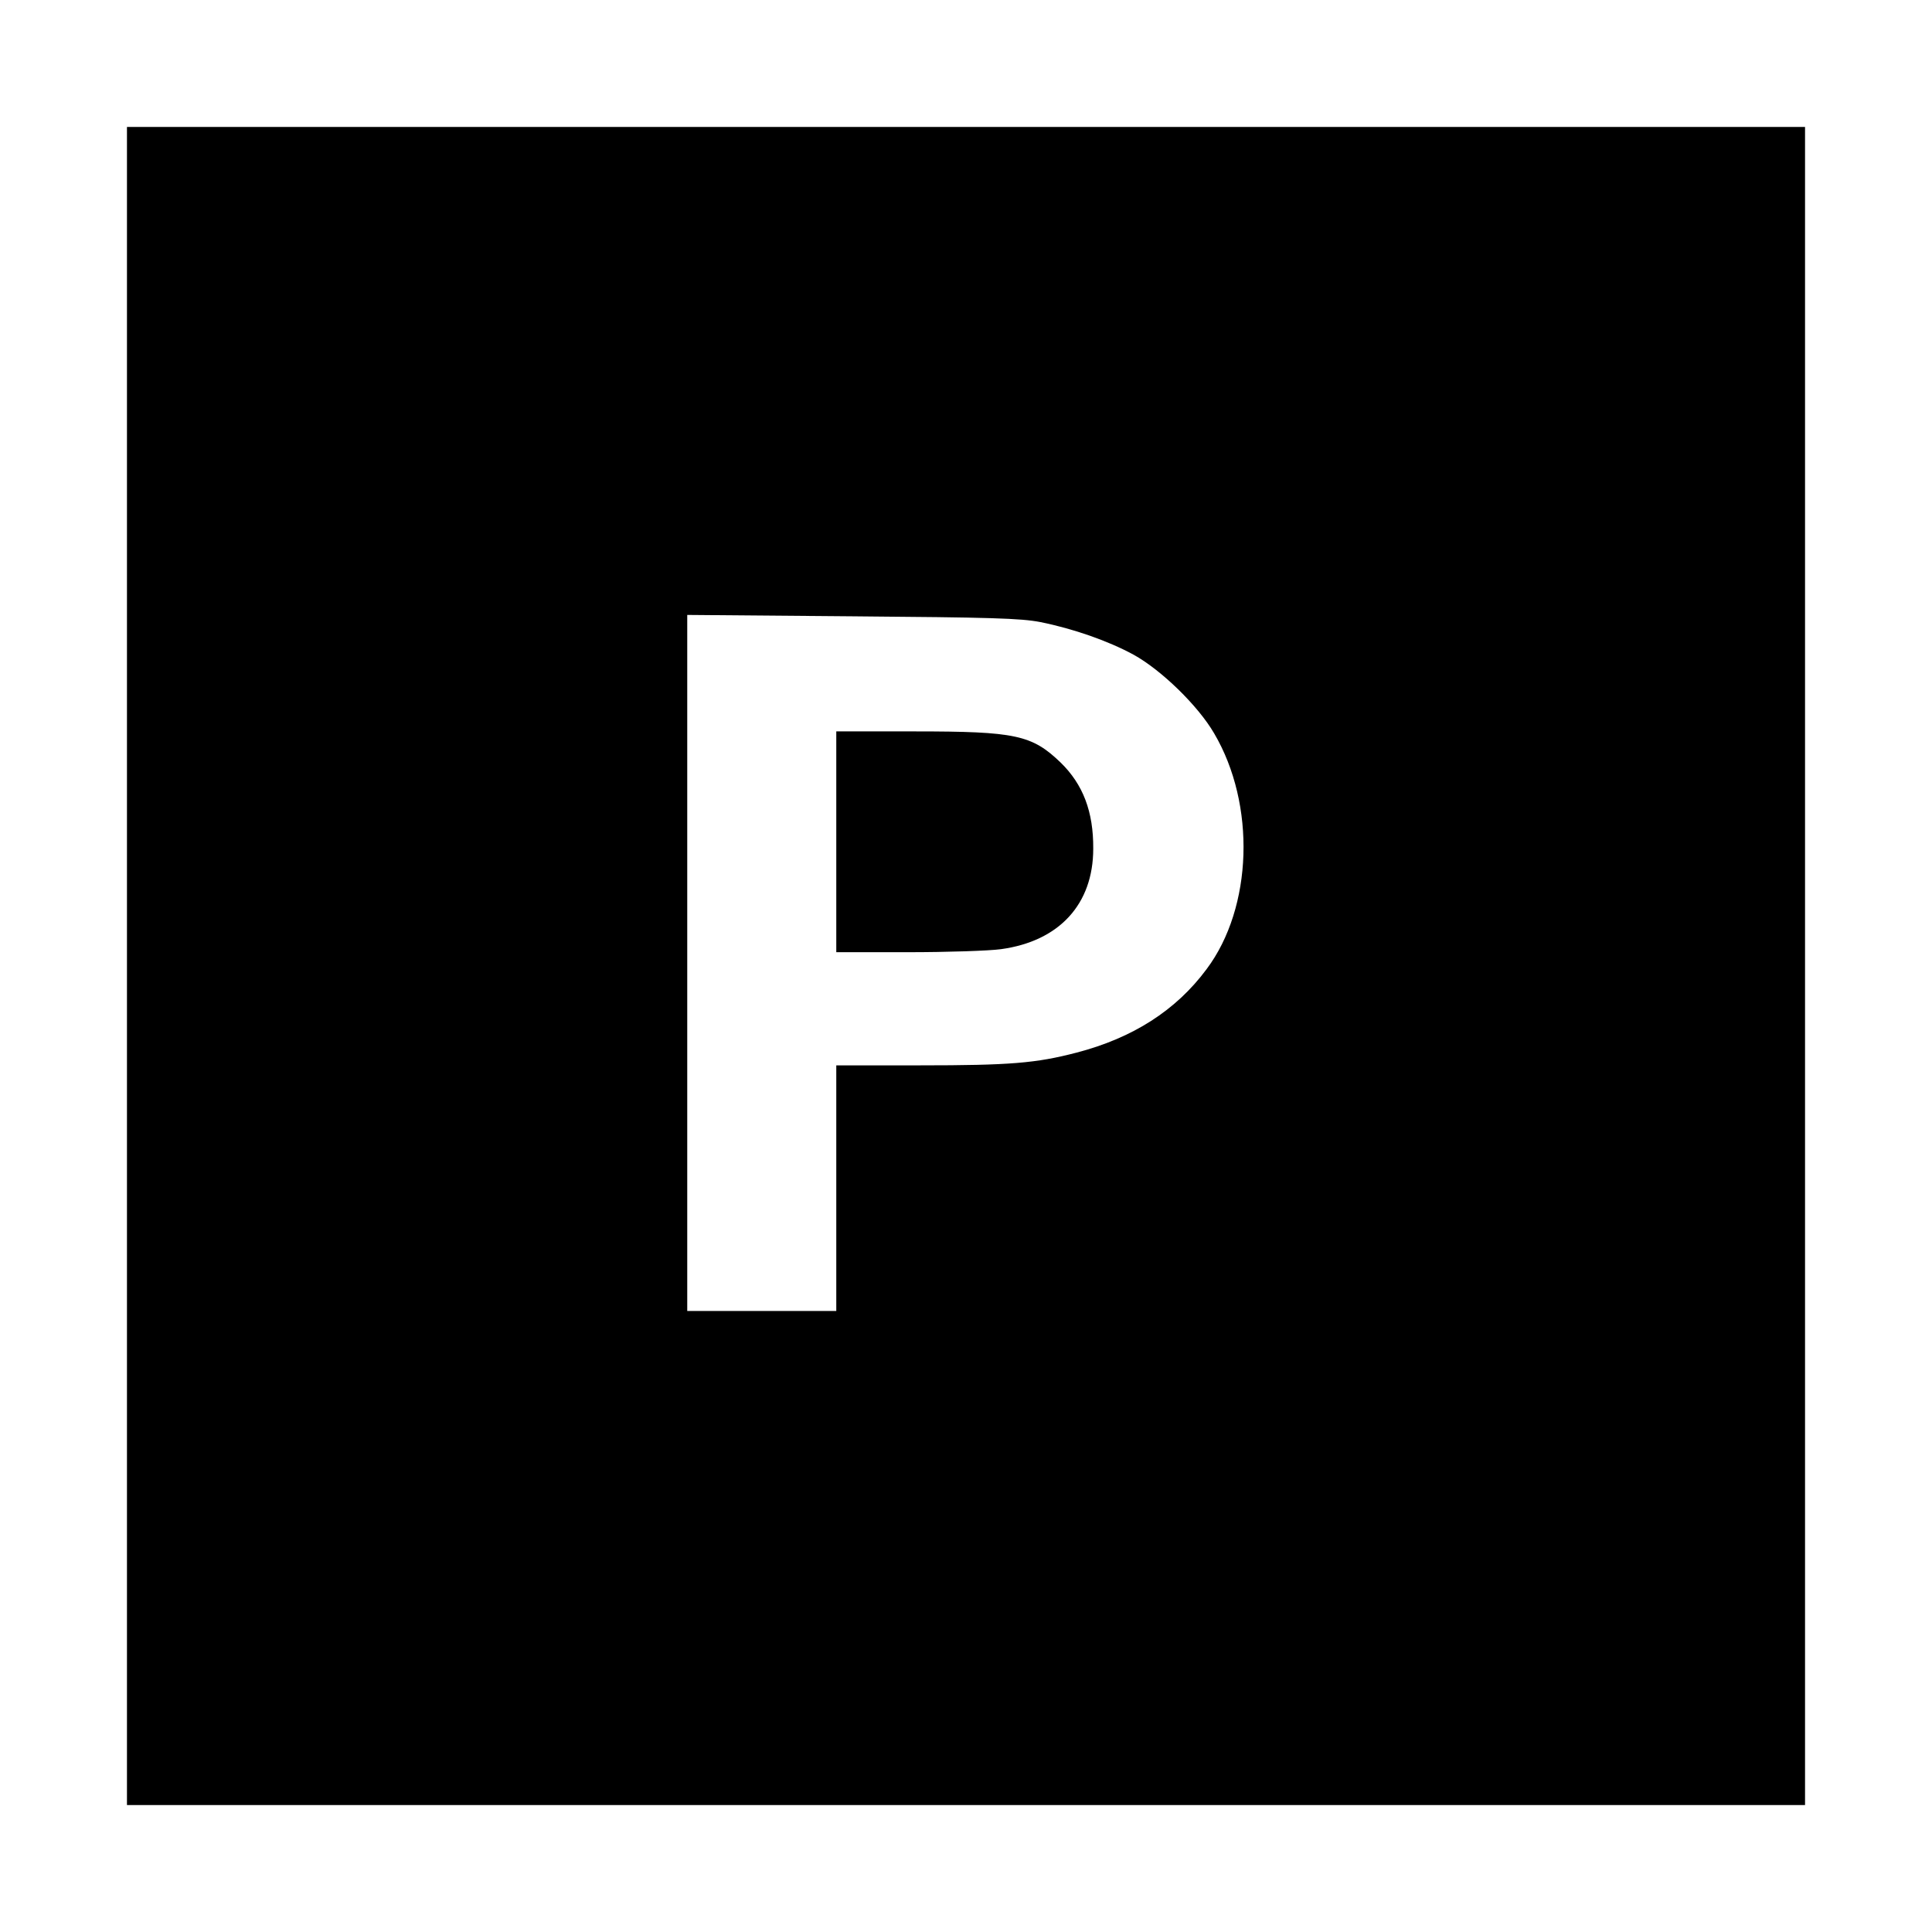
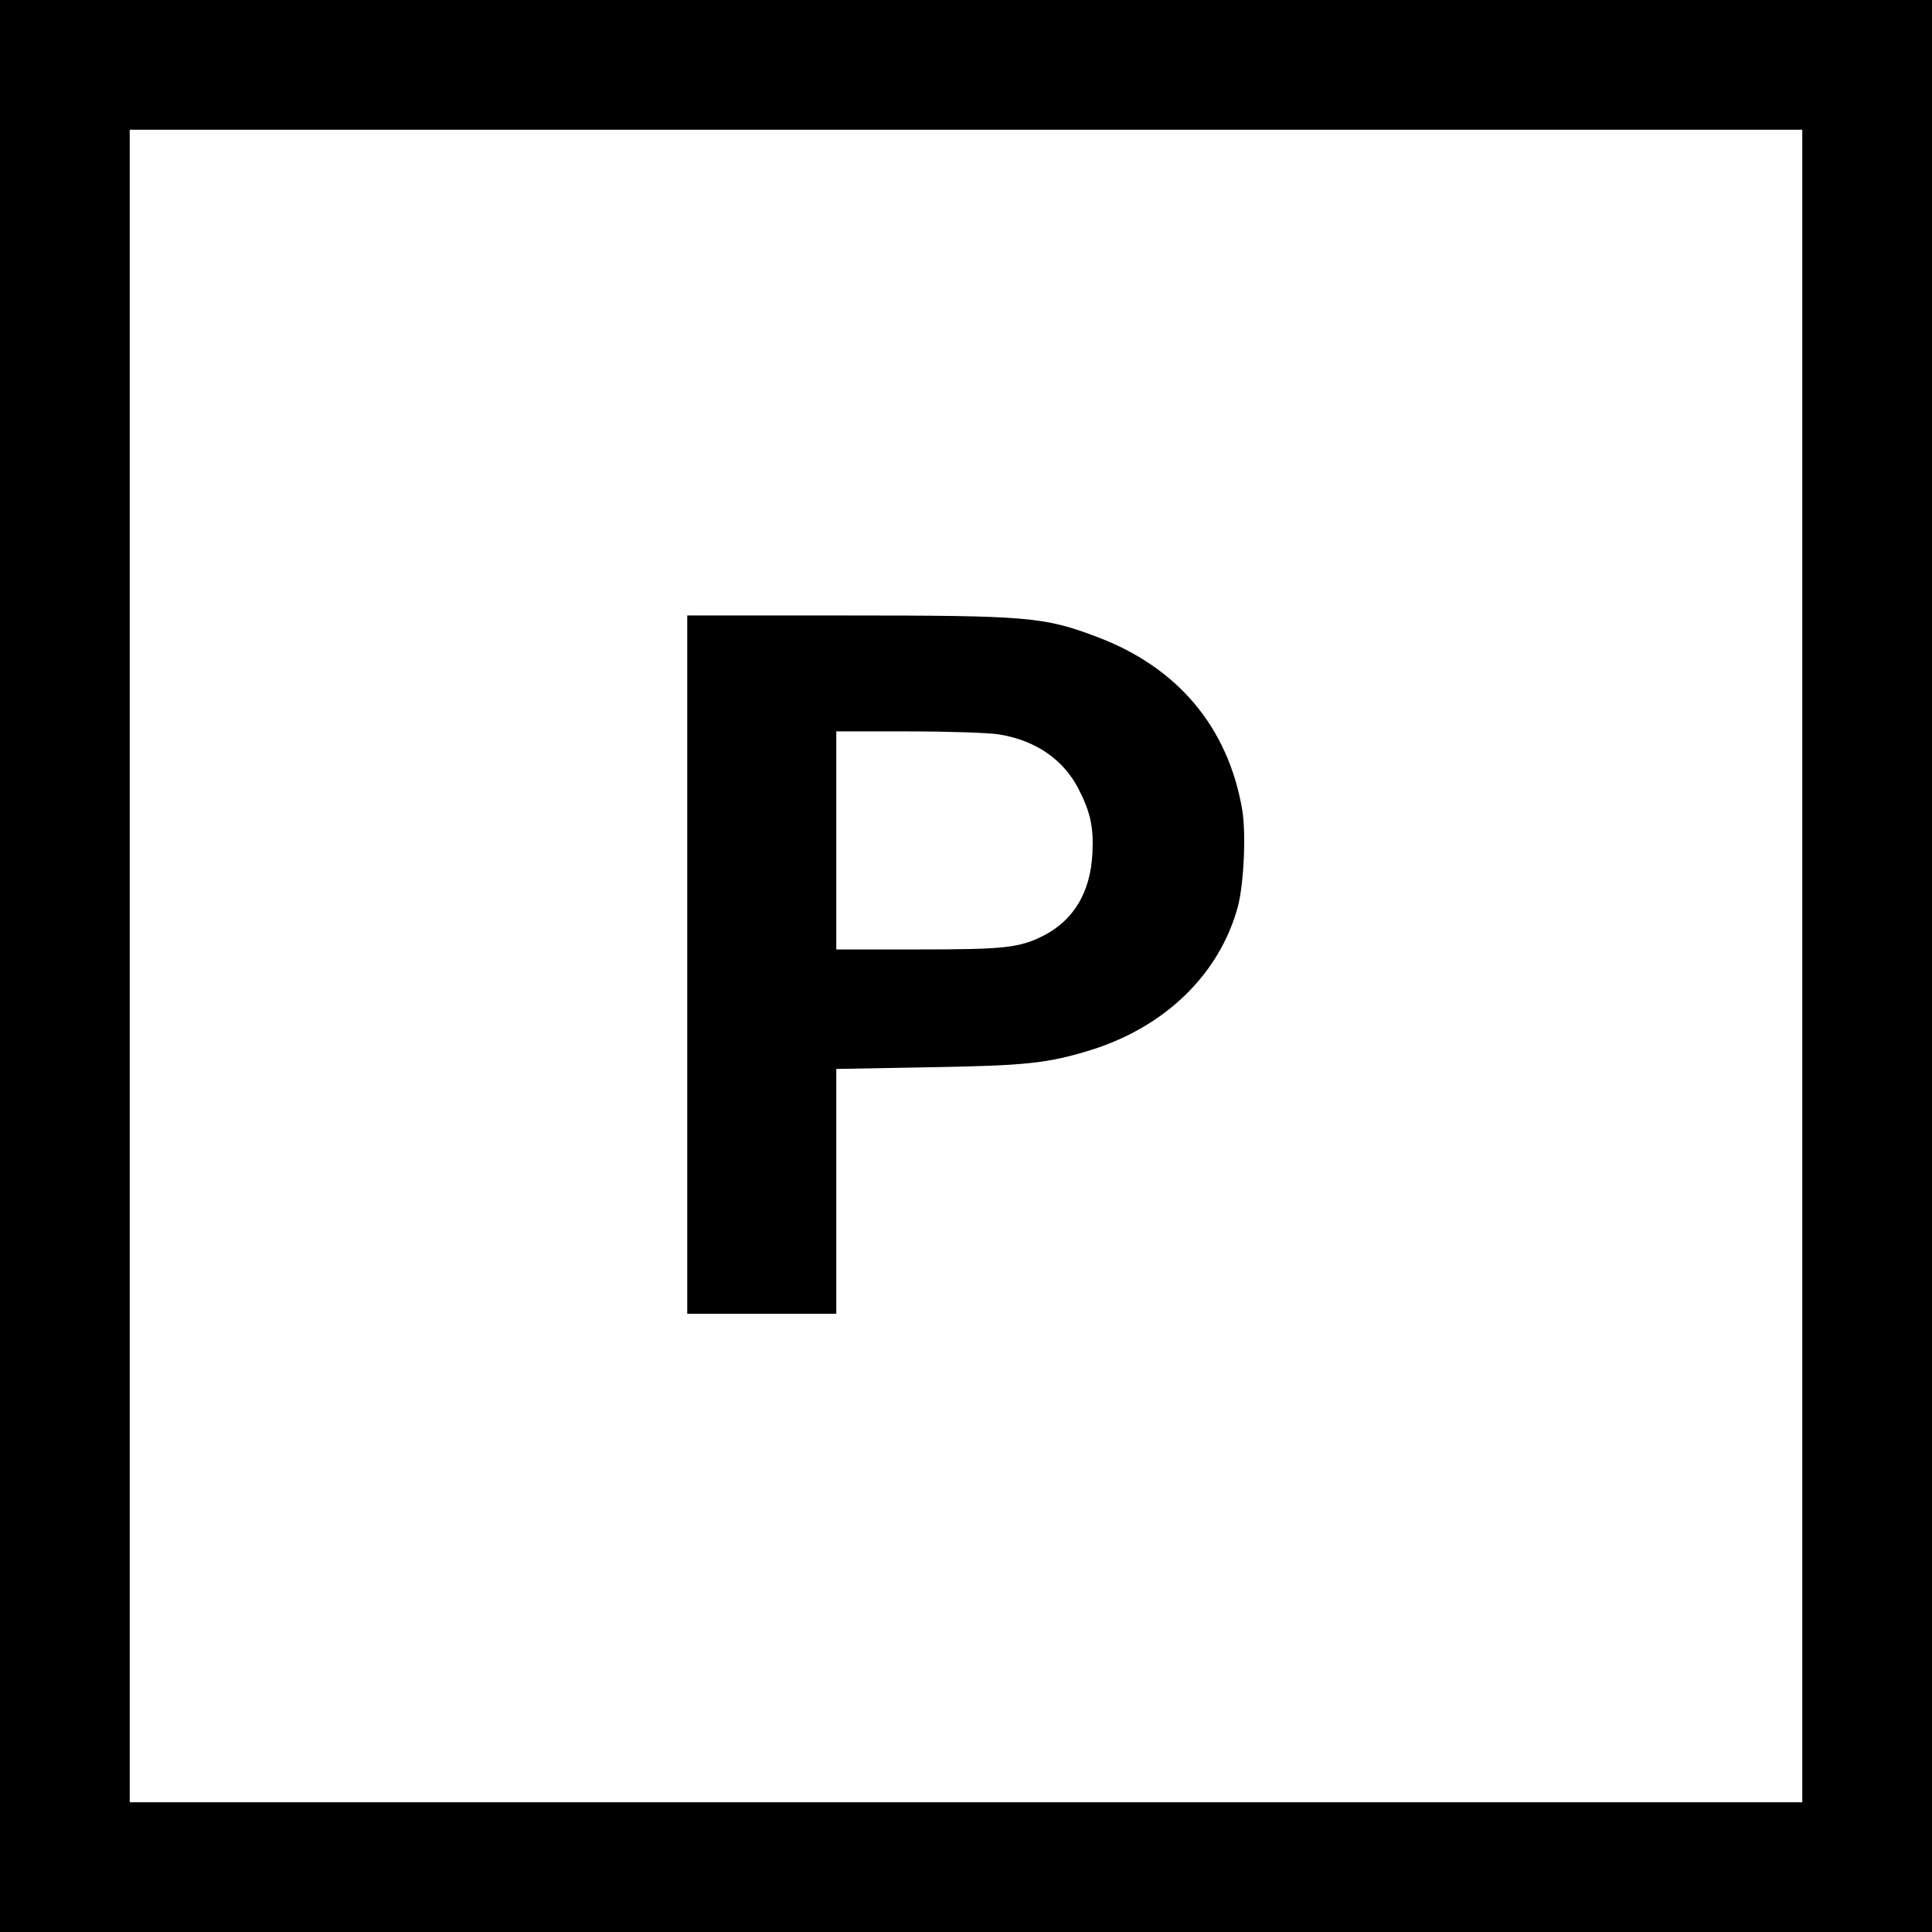
<svg xmlns="http://www.w3.org/2000/svg" version="1.0" width="700pt" height="700pt" viewBox="0 0 700 700" preserveAspectRatio="xMidYMid meet">
  <g transform="translate(0,700) scale(0.1,-0.1)" fill="#000000" stroke="none">
-     <path d="M460 3500 l0 -3040 3040 0 3040 0 0 3040 0 3040 -3040 0 -3040 0 0 -3040z m3310 1246 c119 -24 245 -68 337 -118 100 -55 234 -185 292 -285 152 -258 140 -631 -27 -854 -111 -150 -268 -250 -472 -303 -146 -38 -239 -46 -567 -46 l-303 0 0 -445 0 -445 -270 0 -270 0 0 1261 0 1261 598 -5 c503 -4 610 -7 682 -21z" />
-     <path d="M3030 3950 l0 -400 259 0 c143 0 295 5 338 11 211 29 334 163 334 364 1 134 -37 233 -118 312 -104 100 -163 113 -527 113 l-286 0 0 -400z" />
+     <path d="M0 3500 l0 -3500 3500 0 3500 0 0 3500 0 3500 -3500 0 -3500 0 0 -3500z m6530 0 l0 -3030 -3030 0 -3030 0 0 3030 0 3030 3030 0 3030 0 0 -3030z" />
+     <path d="M2490 3505 l0 -1265 270 0 270 0 0 444 0 443 333 6 c355 6 432 14 591 63 270 85 465 276 531 519 22 84 30 265 16 350 -51 300 -234 518 -528 628 -191 72 -248 77 -910 77 l-573 0 0 -1265z m1130 834 c131 -21 232 -90 287 -196 44 -85 56 -141 51 -235 -7 -141 -68 -242 -177 -298 -88 -44 -138 -50 -453 -50 l-298 0 0 395 0 395 263 0 c144 0 291 -5 327 -11z" />
  </g>
</svg>
